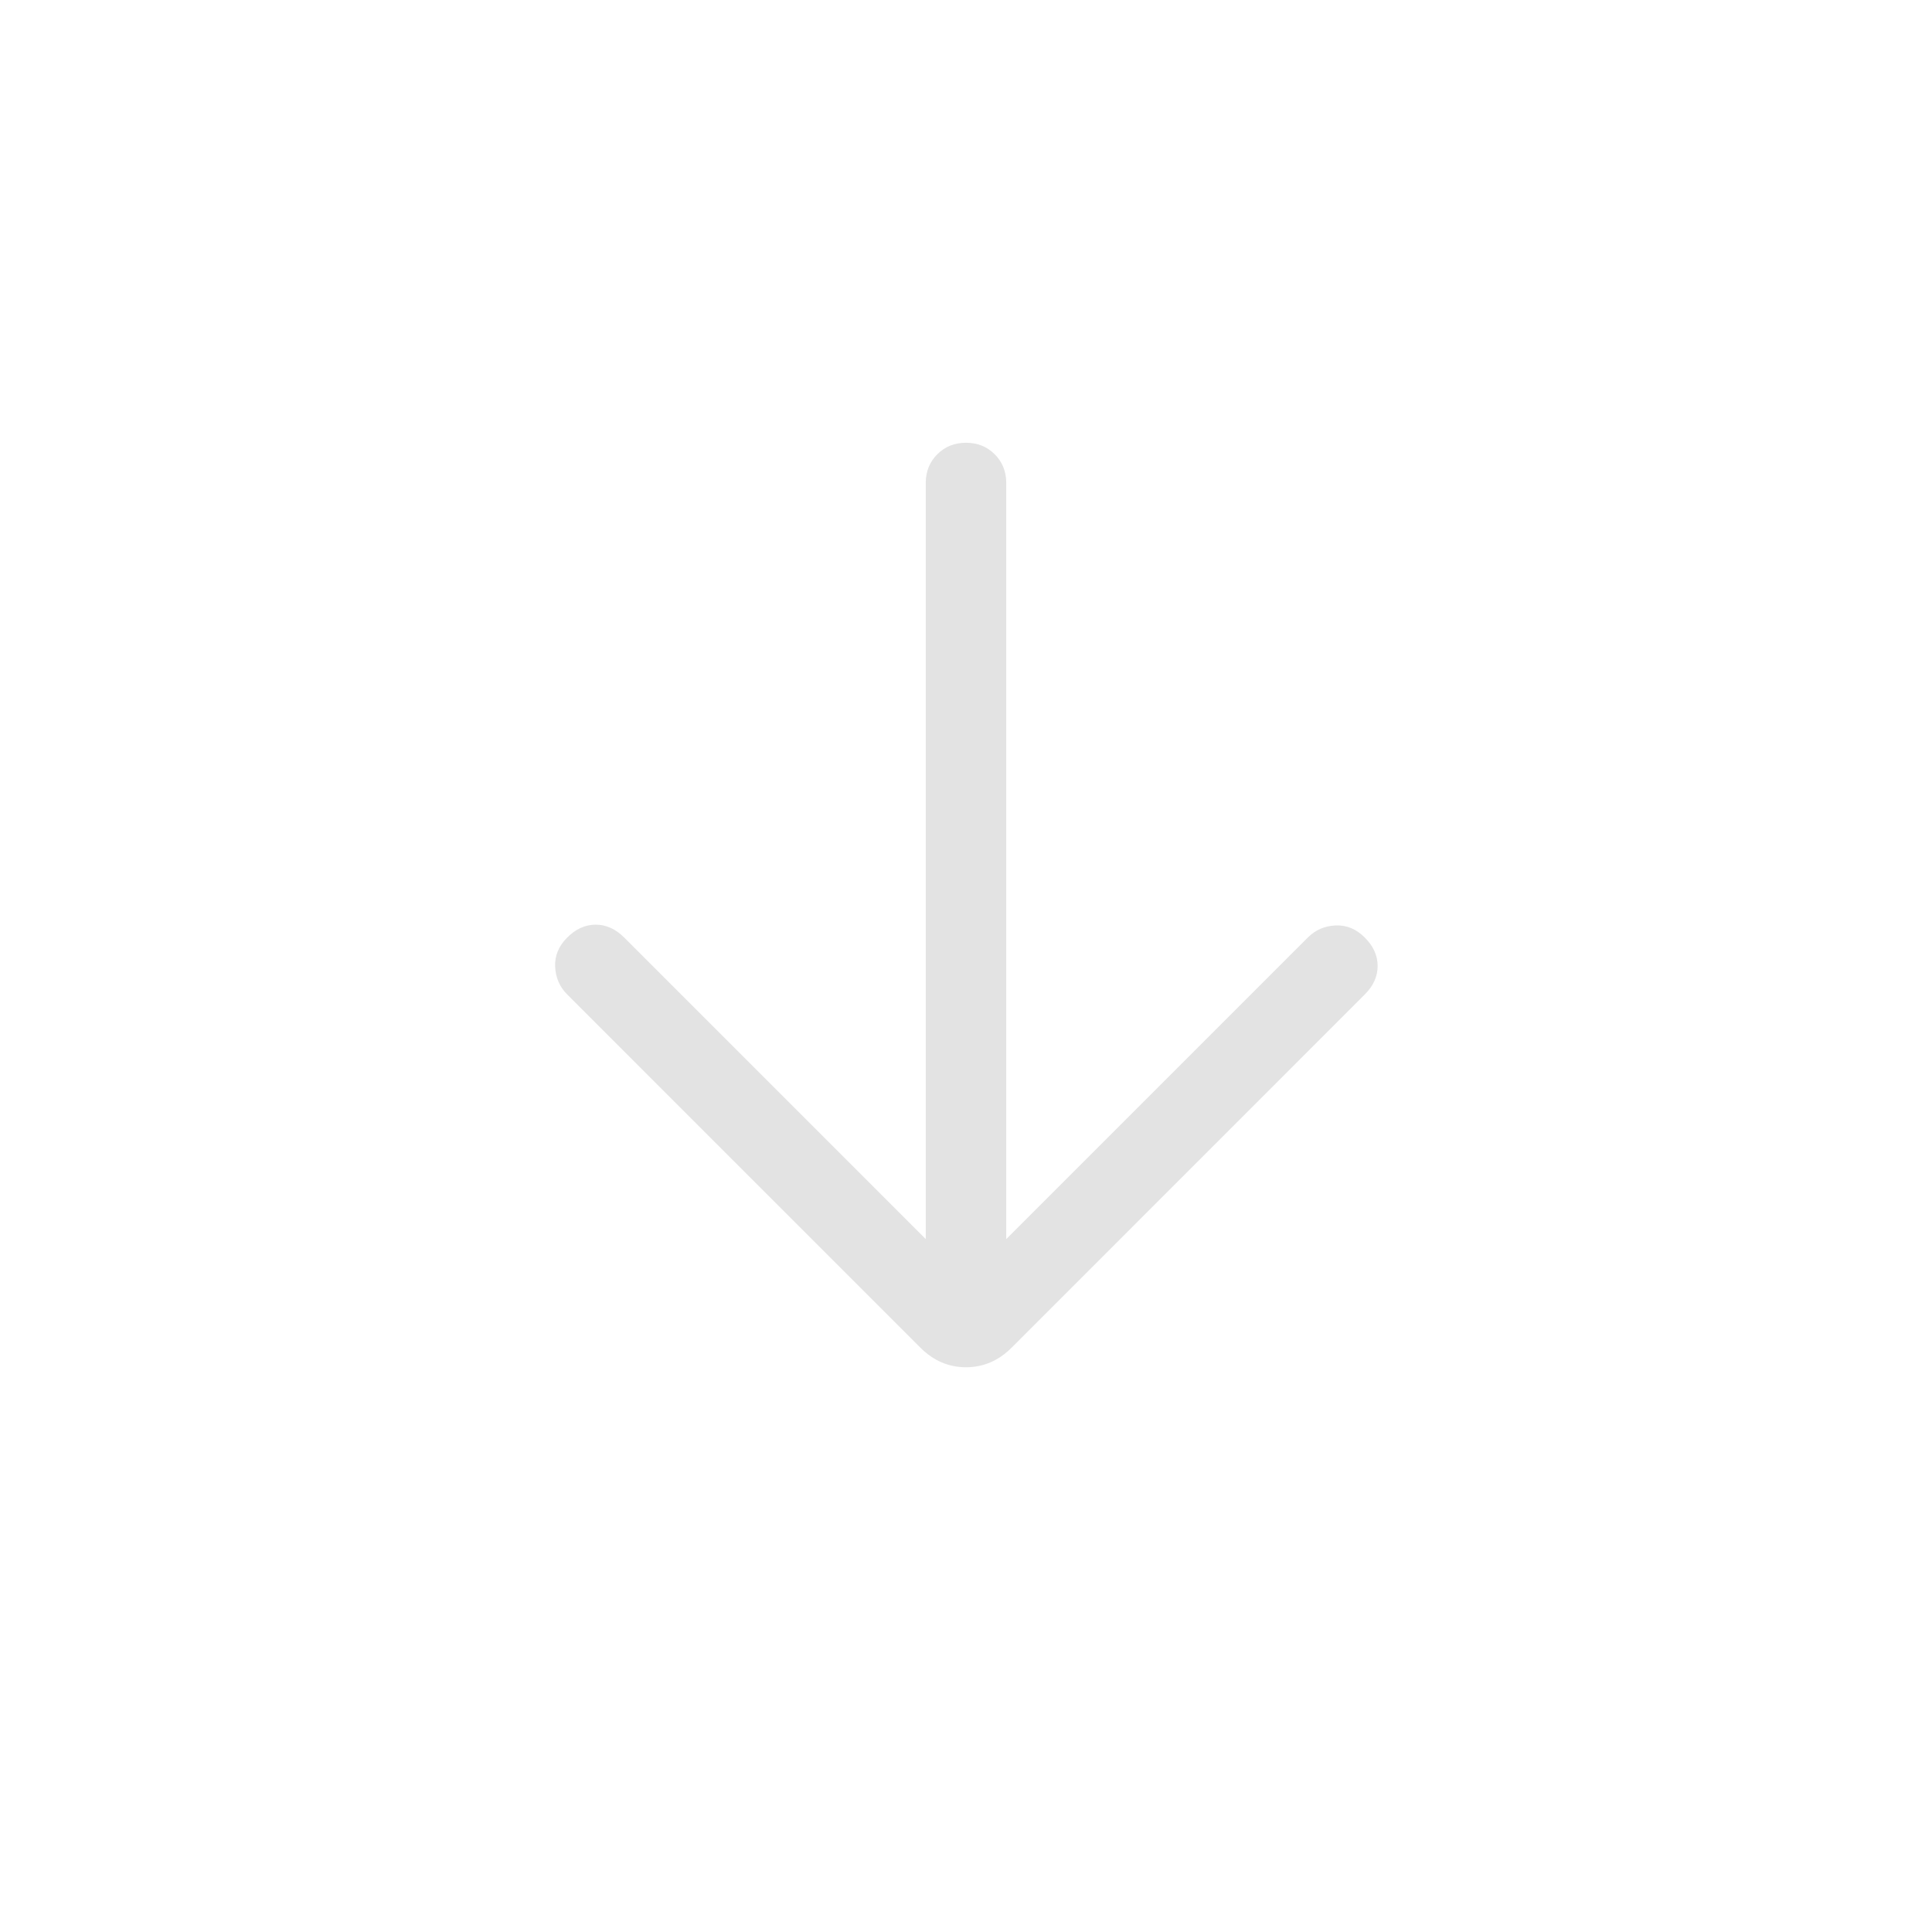
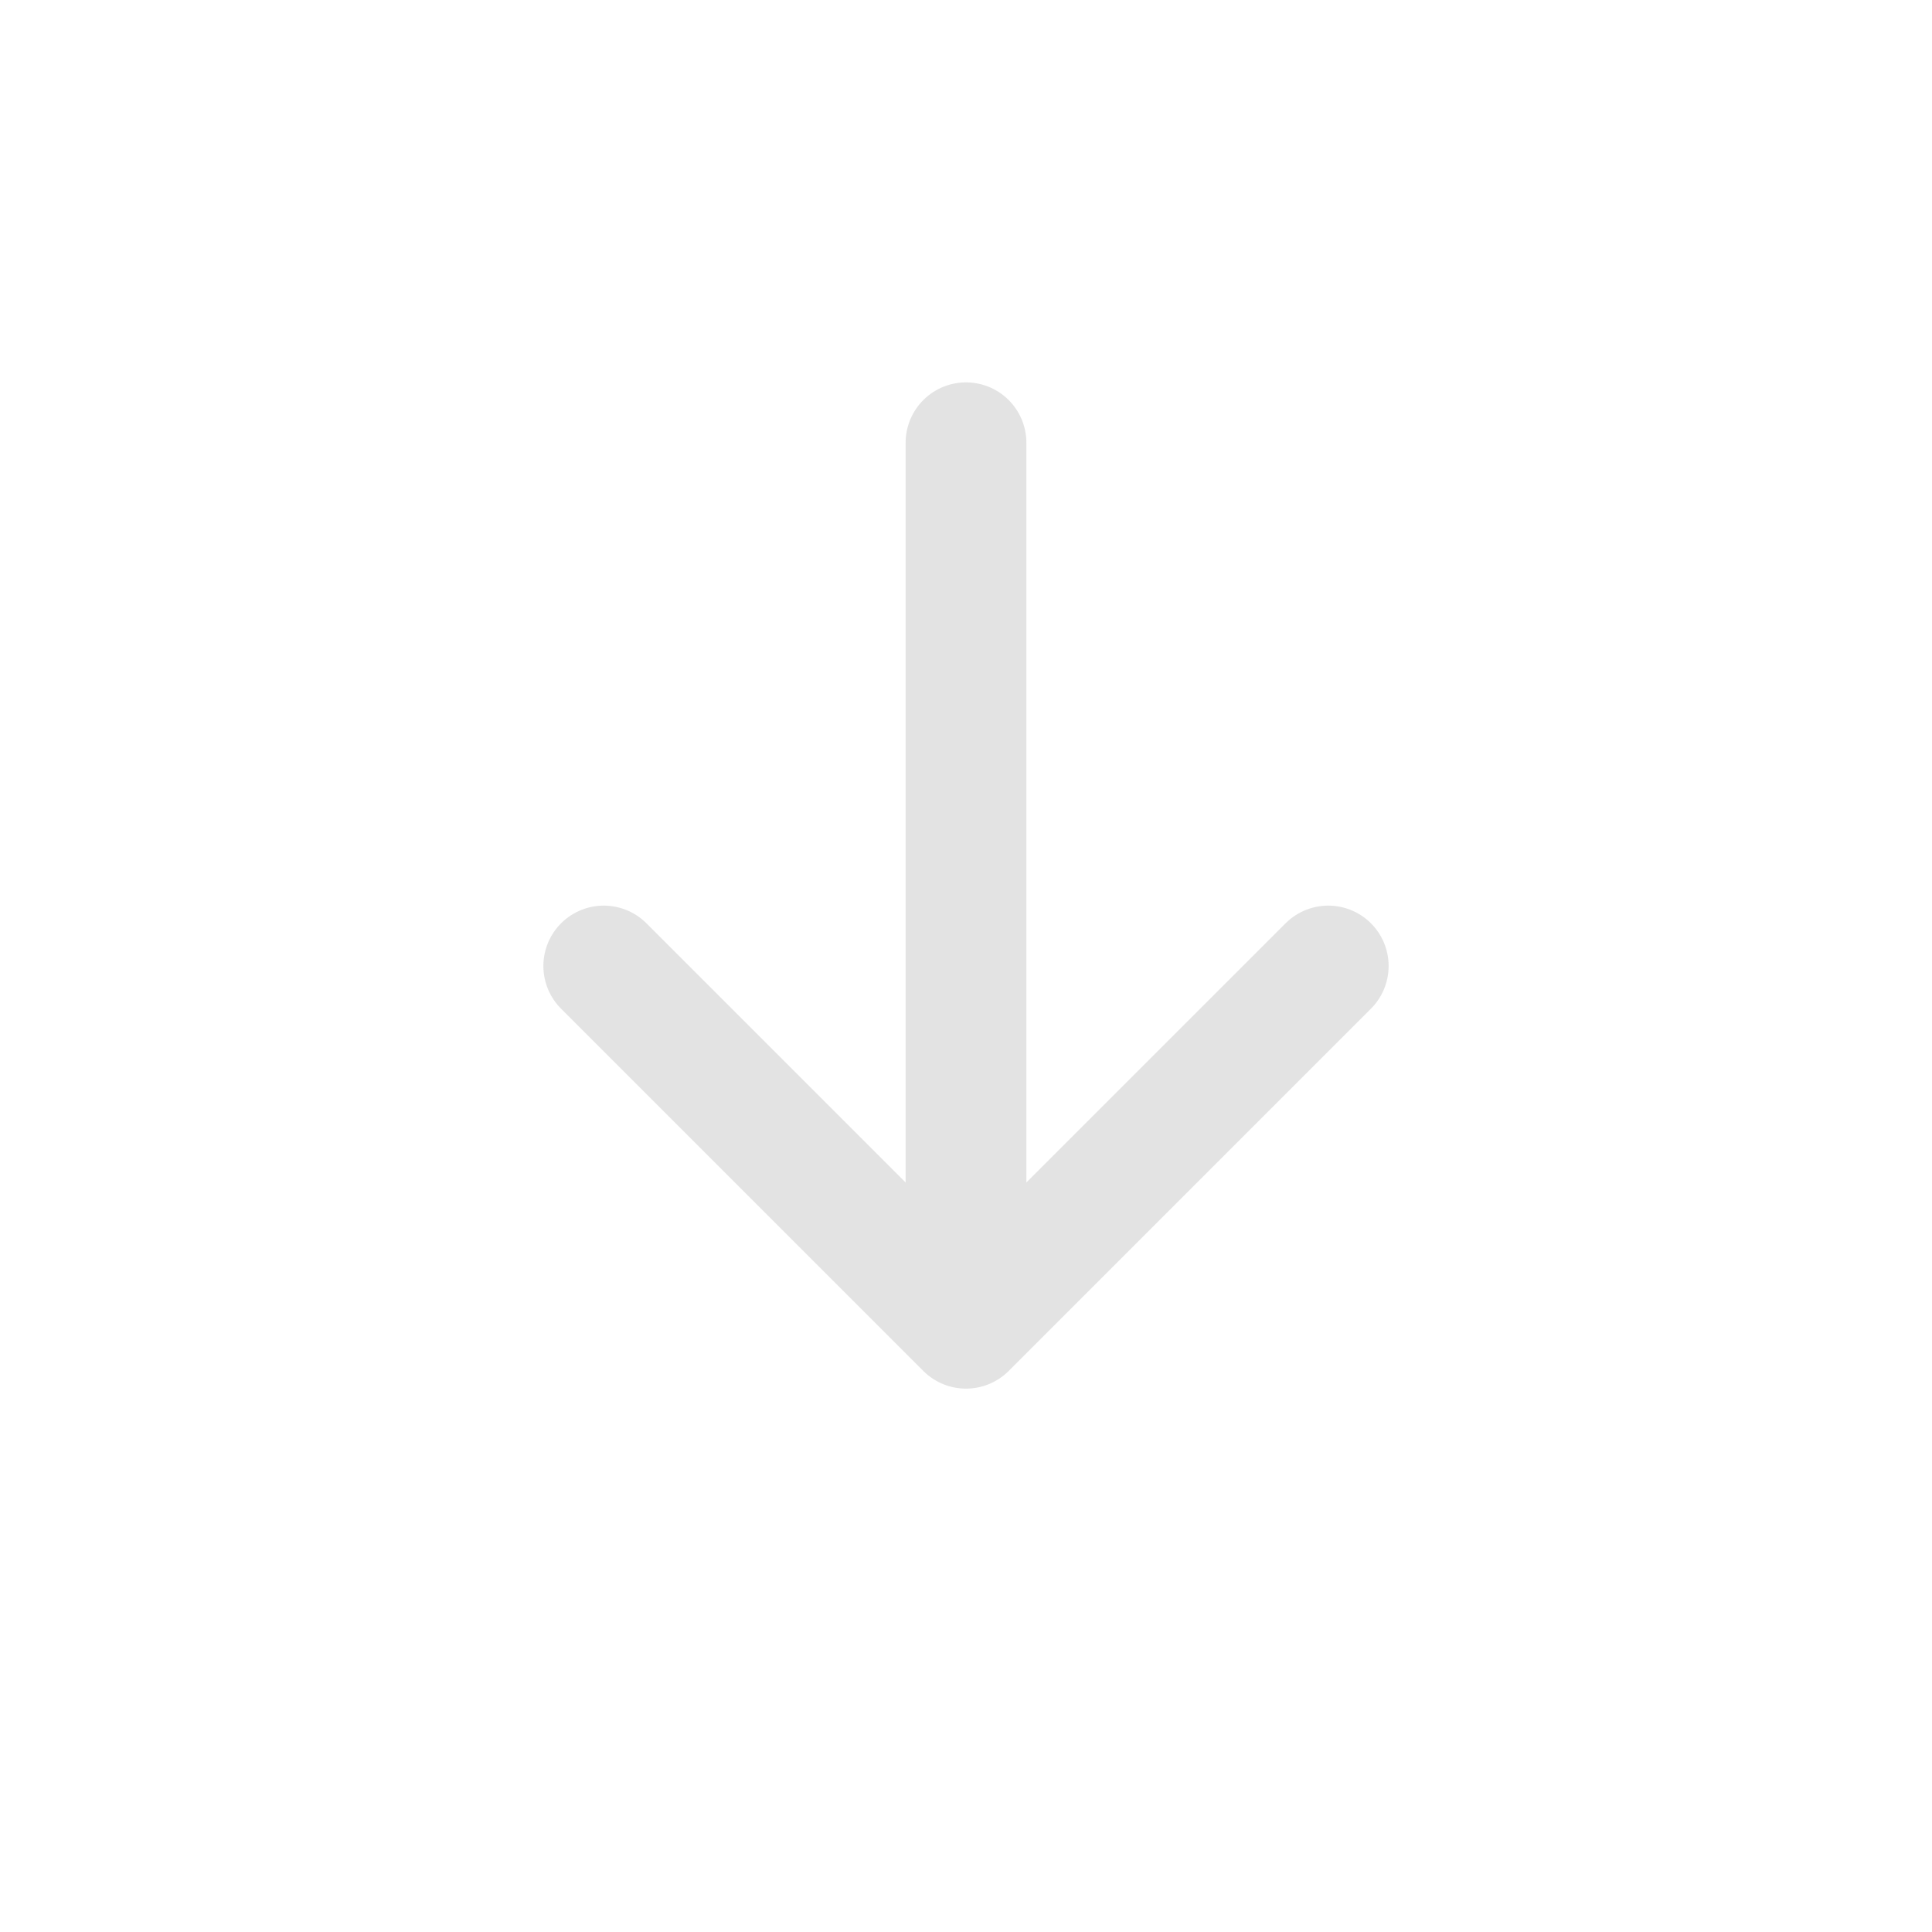
- <svg xmlns="http://www.w3.org/2000/svg" height="24px" viewBox="0 -960 960 960" width="24px" fill="#e3e3e3">
-   <path d="M460-344.31V-720q0-8.54 5.73-14.27T480-740q8.54 0 14.27 5.73T500-720v375.69l149.85-149.84q5.61-5.62 13.77-6 8.15-.39 14.53 6 6.39 6.38 6.39 14.15 0 7.77-6.39 14.15L502.62-290.31q-9.7 9.69-22.62 9.69-12.92 0-22.62-9.69L281.85-465.85q-5.62-5.61-6-13.77-.39-8.15 6-14.53 6.38-6.39 14.15-6.39 7.77 0 14.15 6.39L460-344.31Z" />
+ <svg xmlns="http://www.w3.org/2000/svg" height="24px" viewBox="0 -960 960 960" width="24px" fill="none">
+   <path d="M480-740V-300M300-480 480-300 660-480" stroke="#e3e3e3" stroke-width="60" stroke-linecap="round" stroke-linejoin="round" />
</svg>
